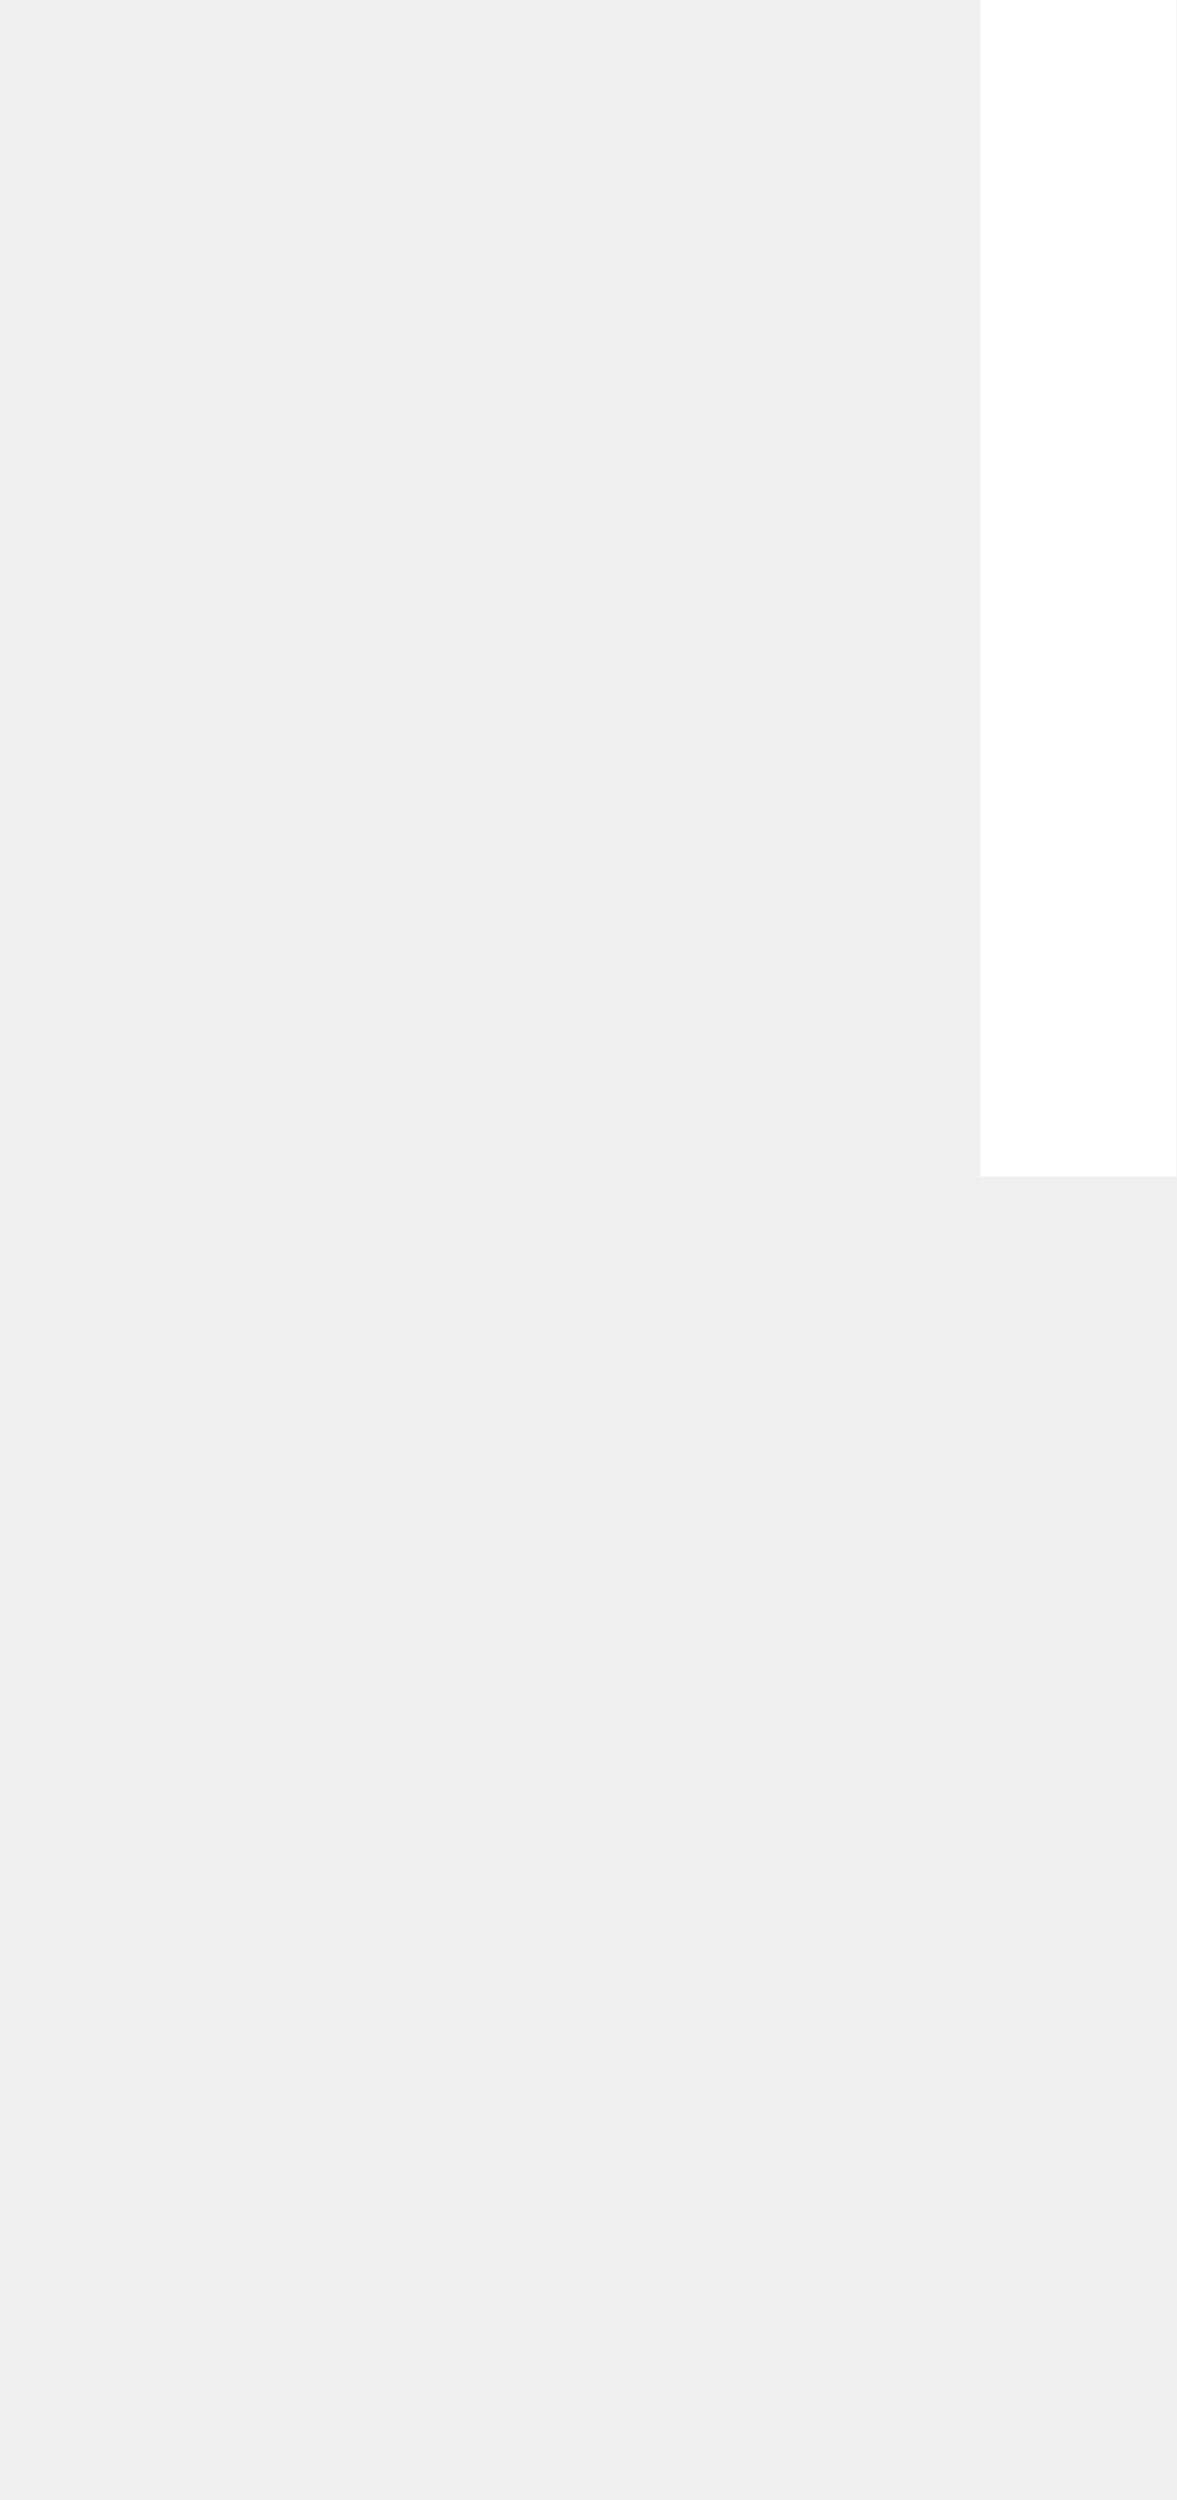
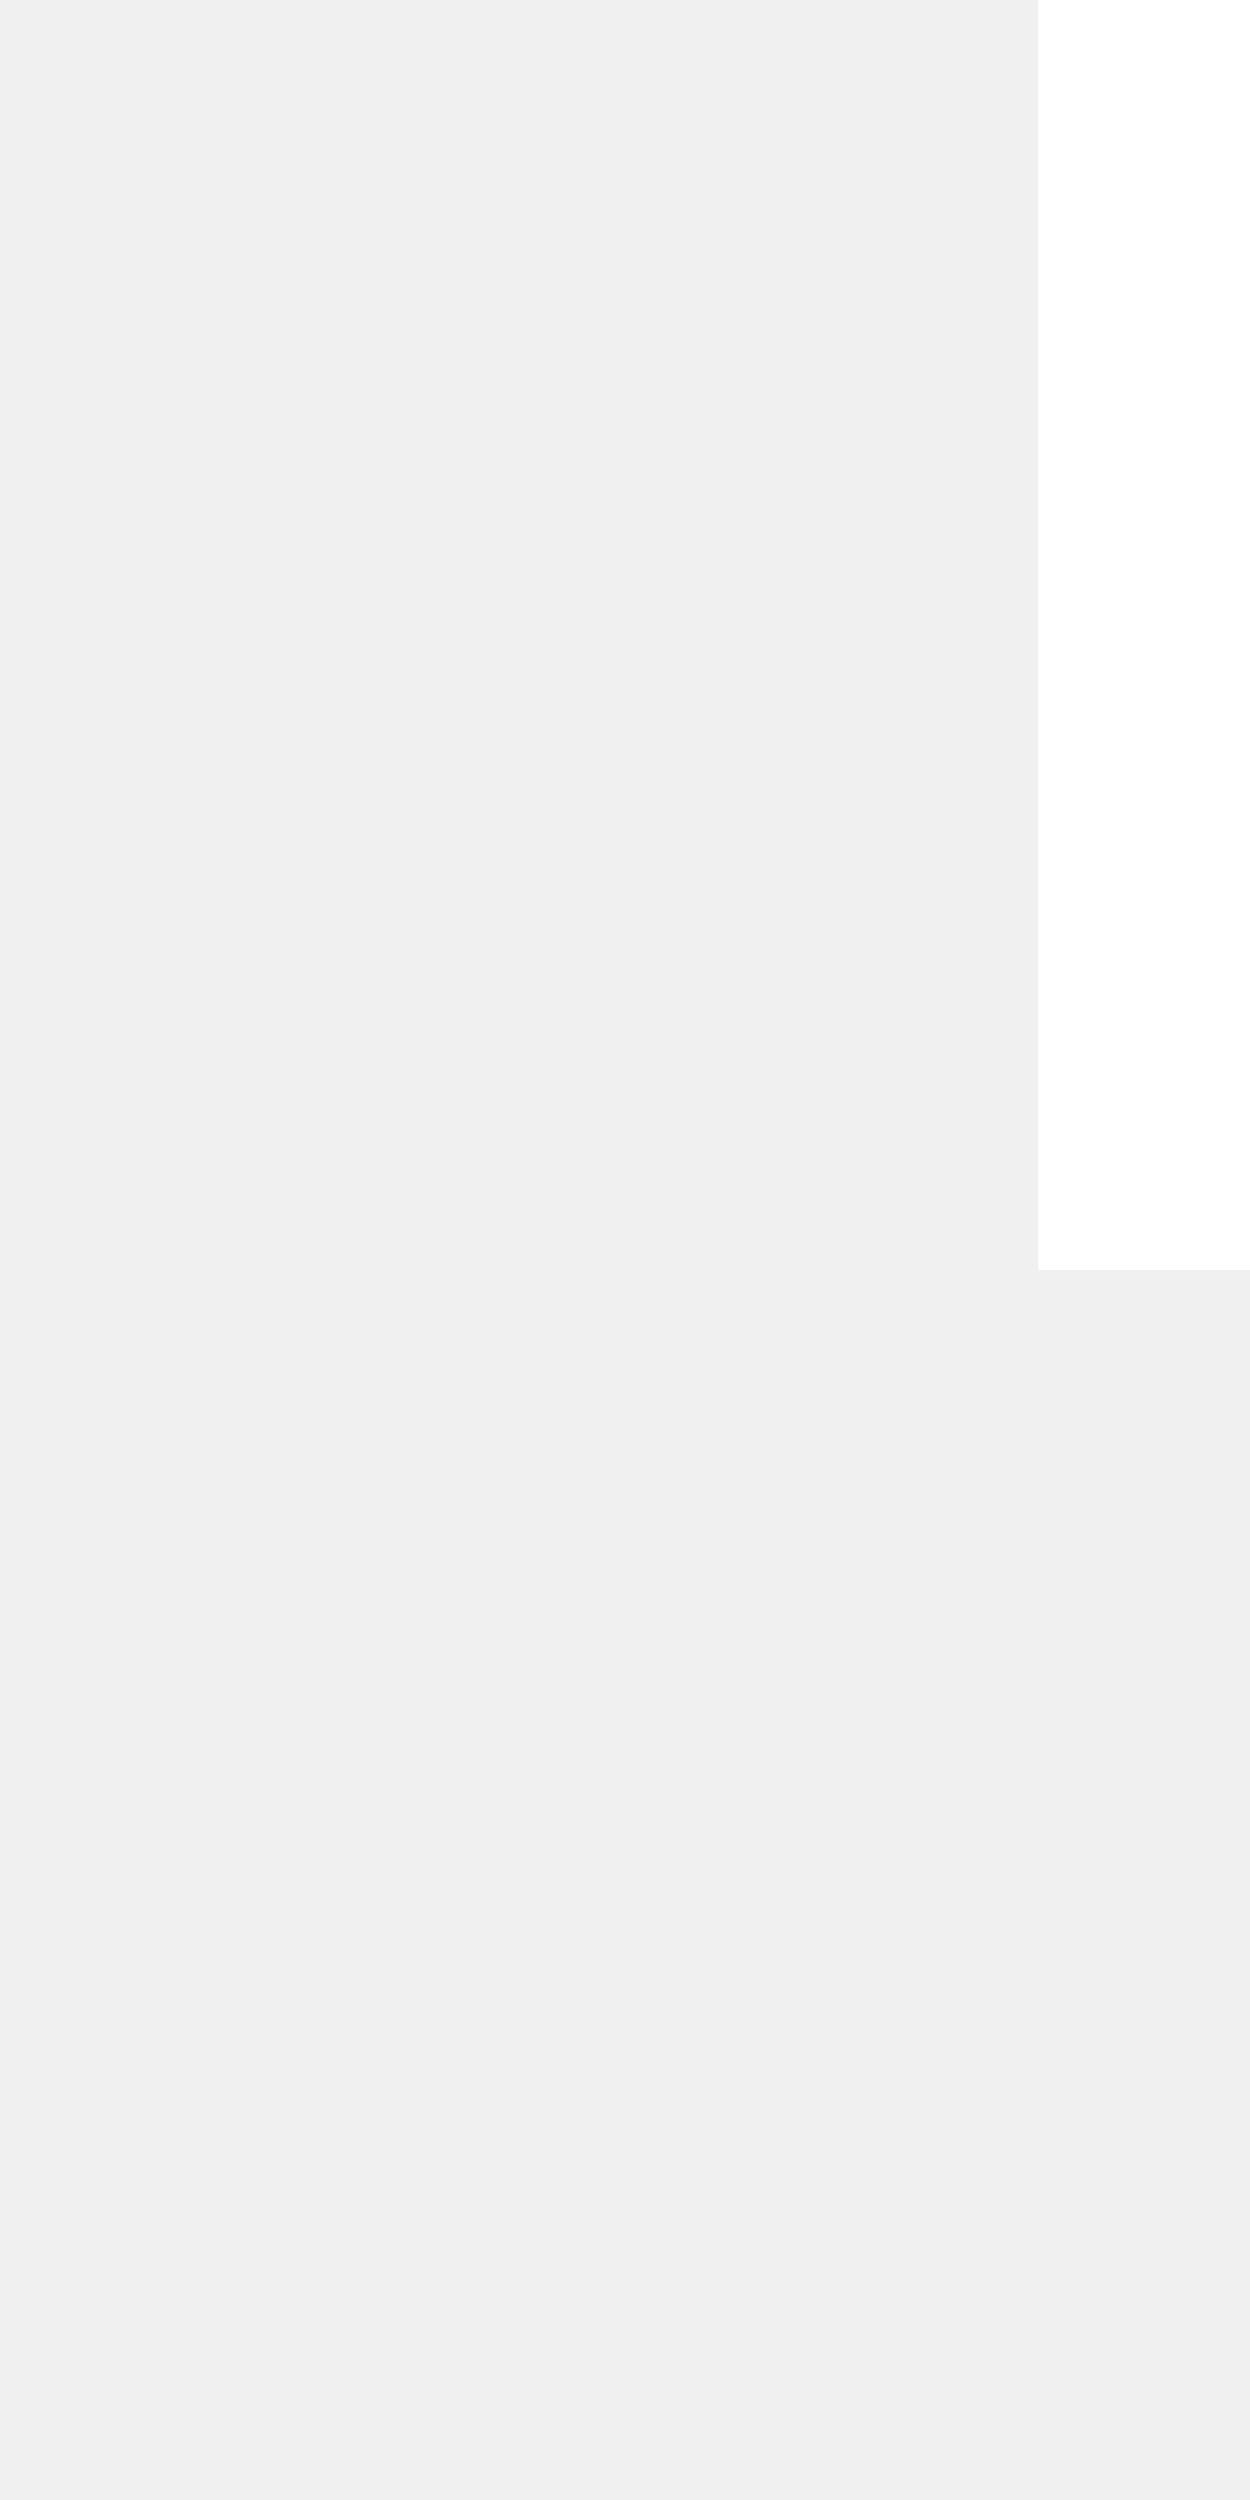
- <svg xmlns="http://www.w3.org/2000/svg" width="100%" height="100%" viewBox="0 0 48 102" version="1.1" xml:space="preserve" style="fill-rule:evenodd;clip-rule:evenodd;stroke-linejoin:round;stroke-miterlimit:1.414;">
-   <g id="lane-right-half">
+ <svg xmlns="http://www.w3.org/2000/svg" width="100%" height="100%" viewBox="0 0 60 120" version="1.1" xml:space="preserve" style="fill-rule:evenodd;clip-rule:evenodd;stroke-linejoin:round;stroke-miterlimit:2;">
+   <g id="lane-right-half" transform="matrix(1.27,0,0,1.27,-0.96,0)">
    <rect x="40" y="0" width="8" height="48" style="fill:white;" />
  </g>
</svg>
